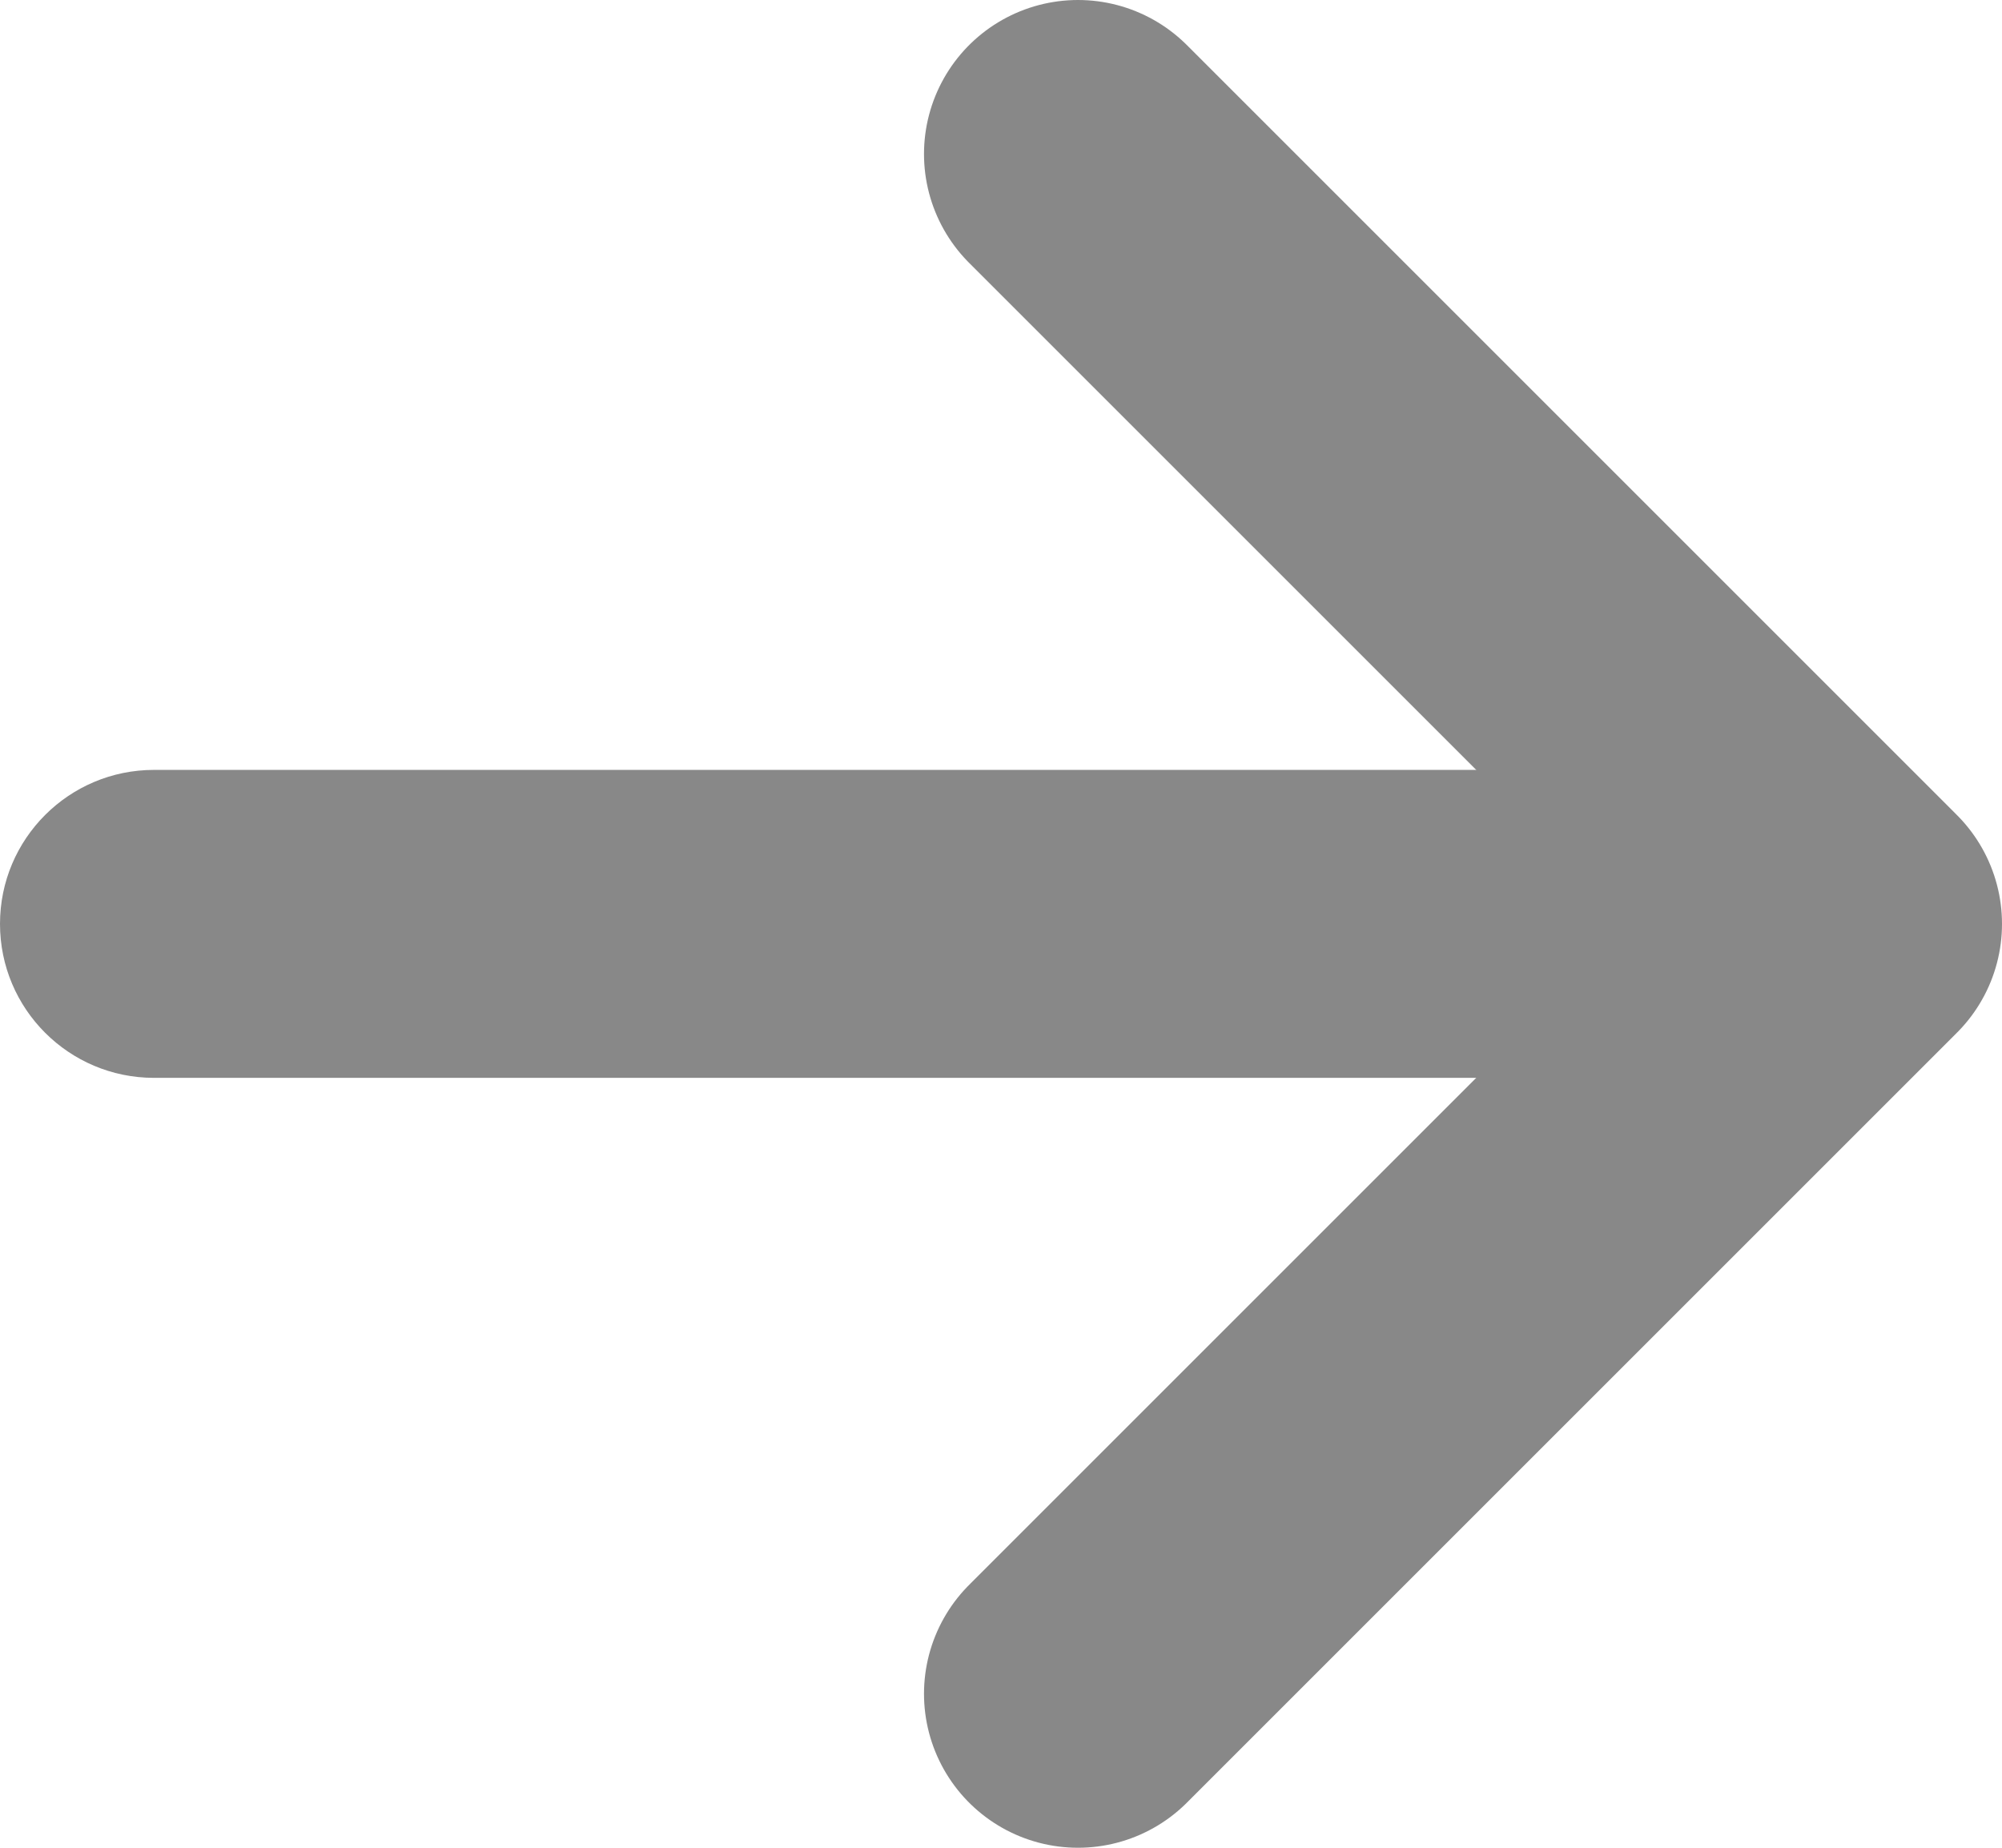
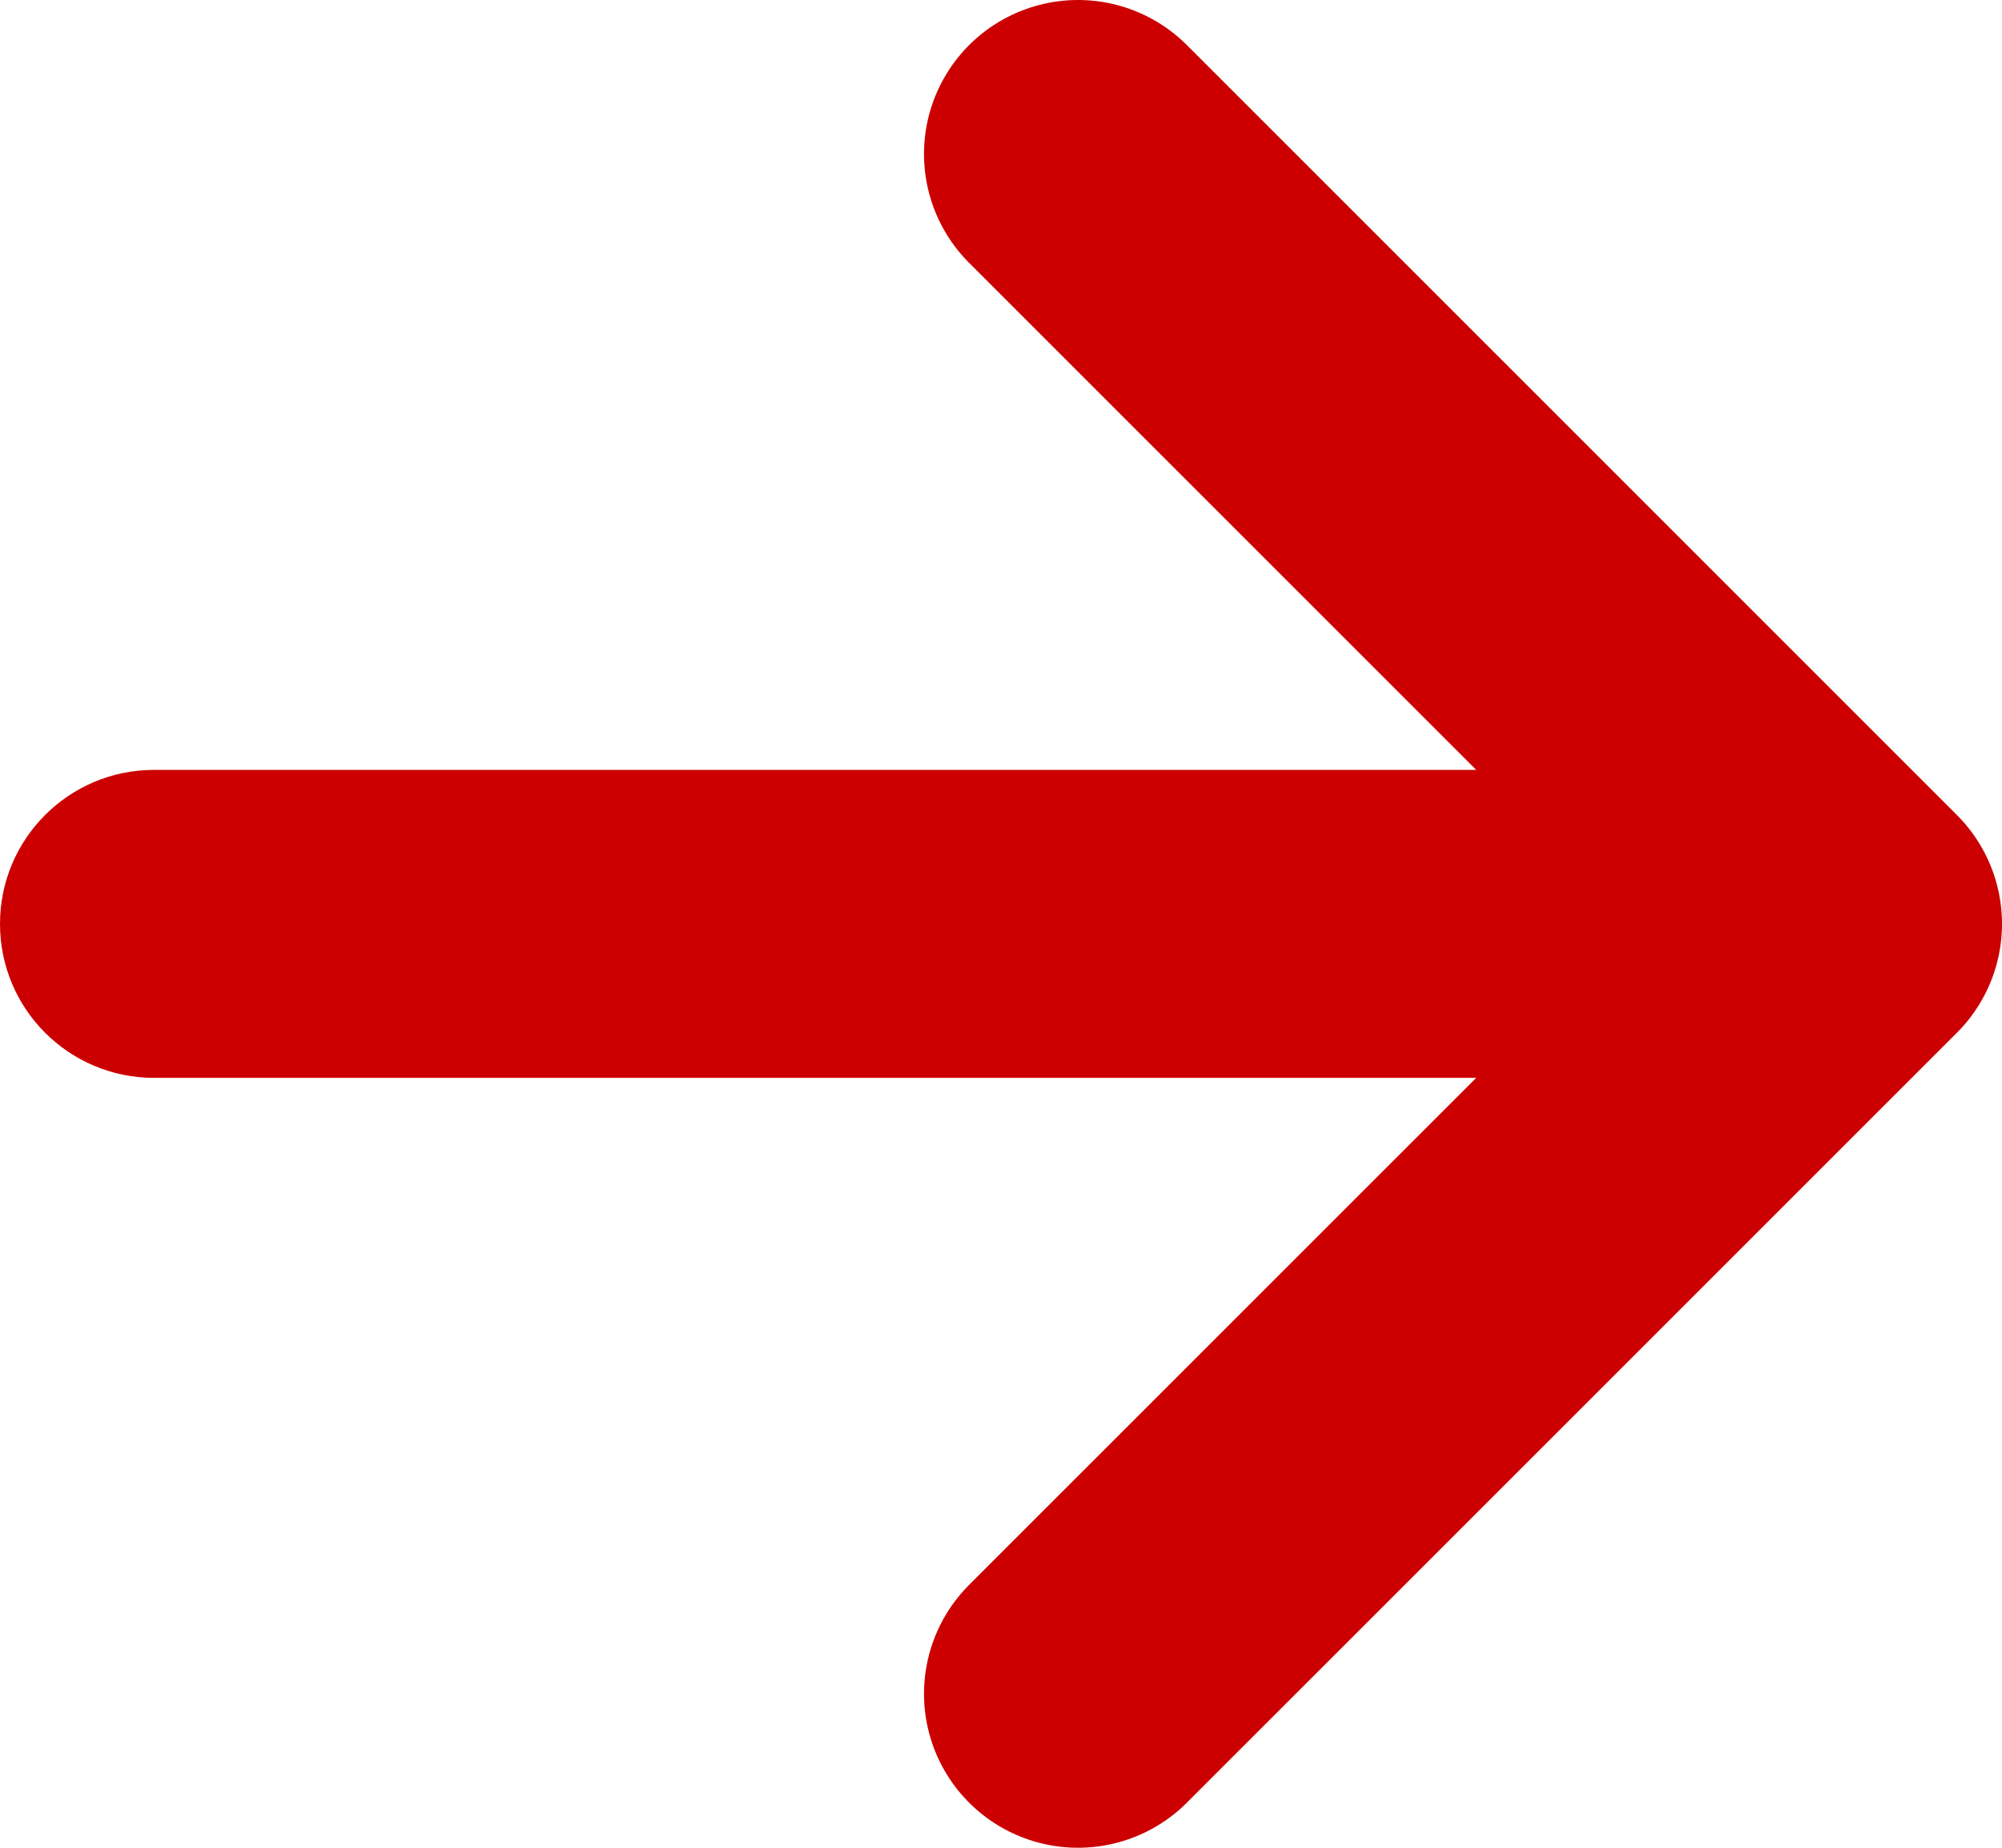
<svg xmlns="http://www.w3.org/2000/svg" preserveAspectRatio="none" overflow="visible" style="display: block;" width="6.5" height="6" viewBox="0 0 6.5 6" fill="none">
  <g id="swap_horiz">
-     <path id="Rectangle 3133" d="M3.5 5.5L6 3L3.5 0.5" stroke="#888888" stroke-linecap="round" stroke-linejoin="round" />
-     <rect id="Rectangle 3136" y="2.5" width="6" height="1" rx="0.5" fill="#888888" />
+     <path id="Rectangle 3133" d="M3.5 5.5L6 3L3.5 0.5" stroke="#CC0000" stroke-linecap="round" stroke-linejoin="round" />
+     <rect id="Rectangle 3136" y="2.5" width="6" height="1" rx="0.5" fill="#CC0000" />
  </g>
</svg>
